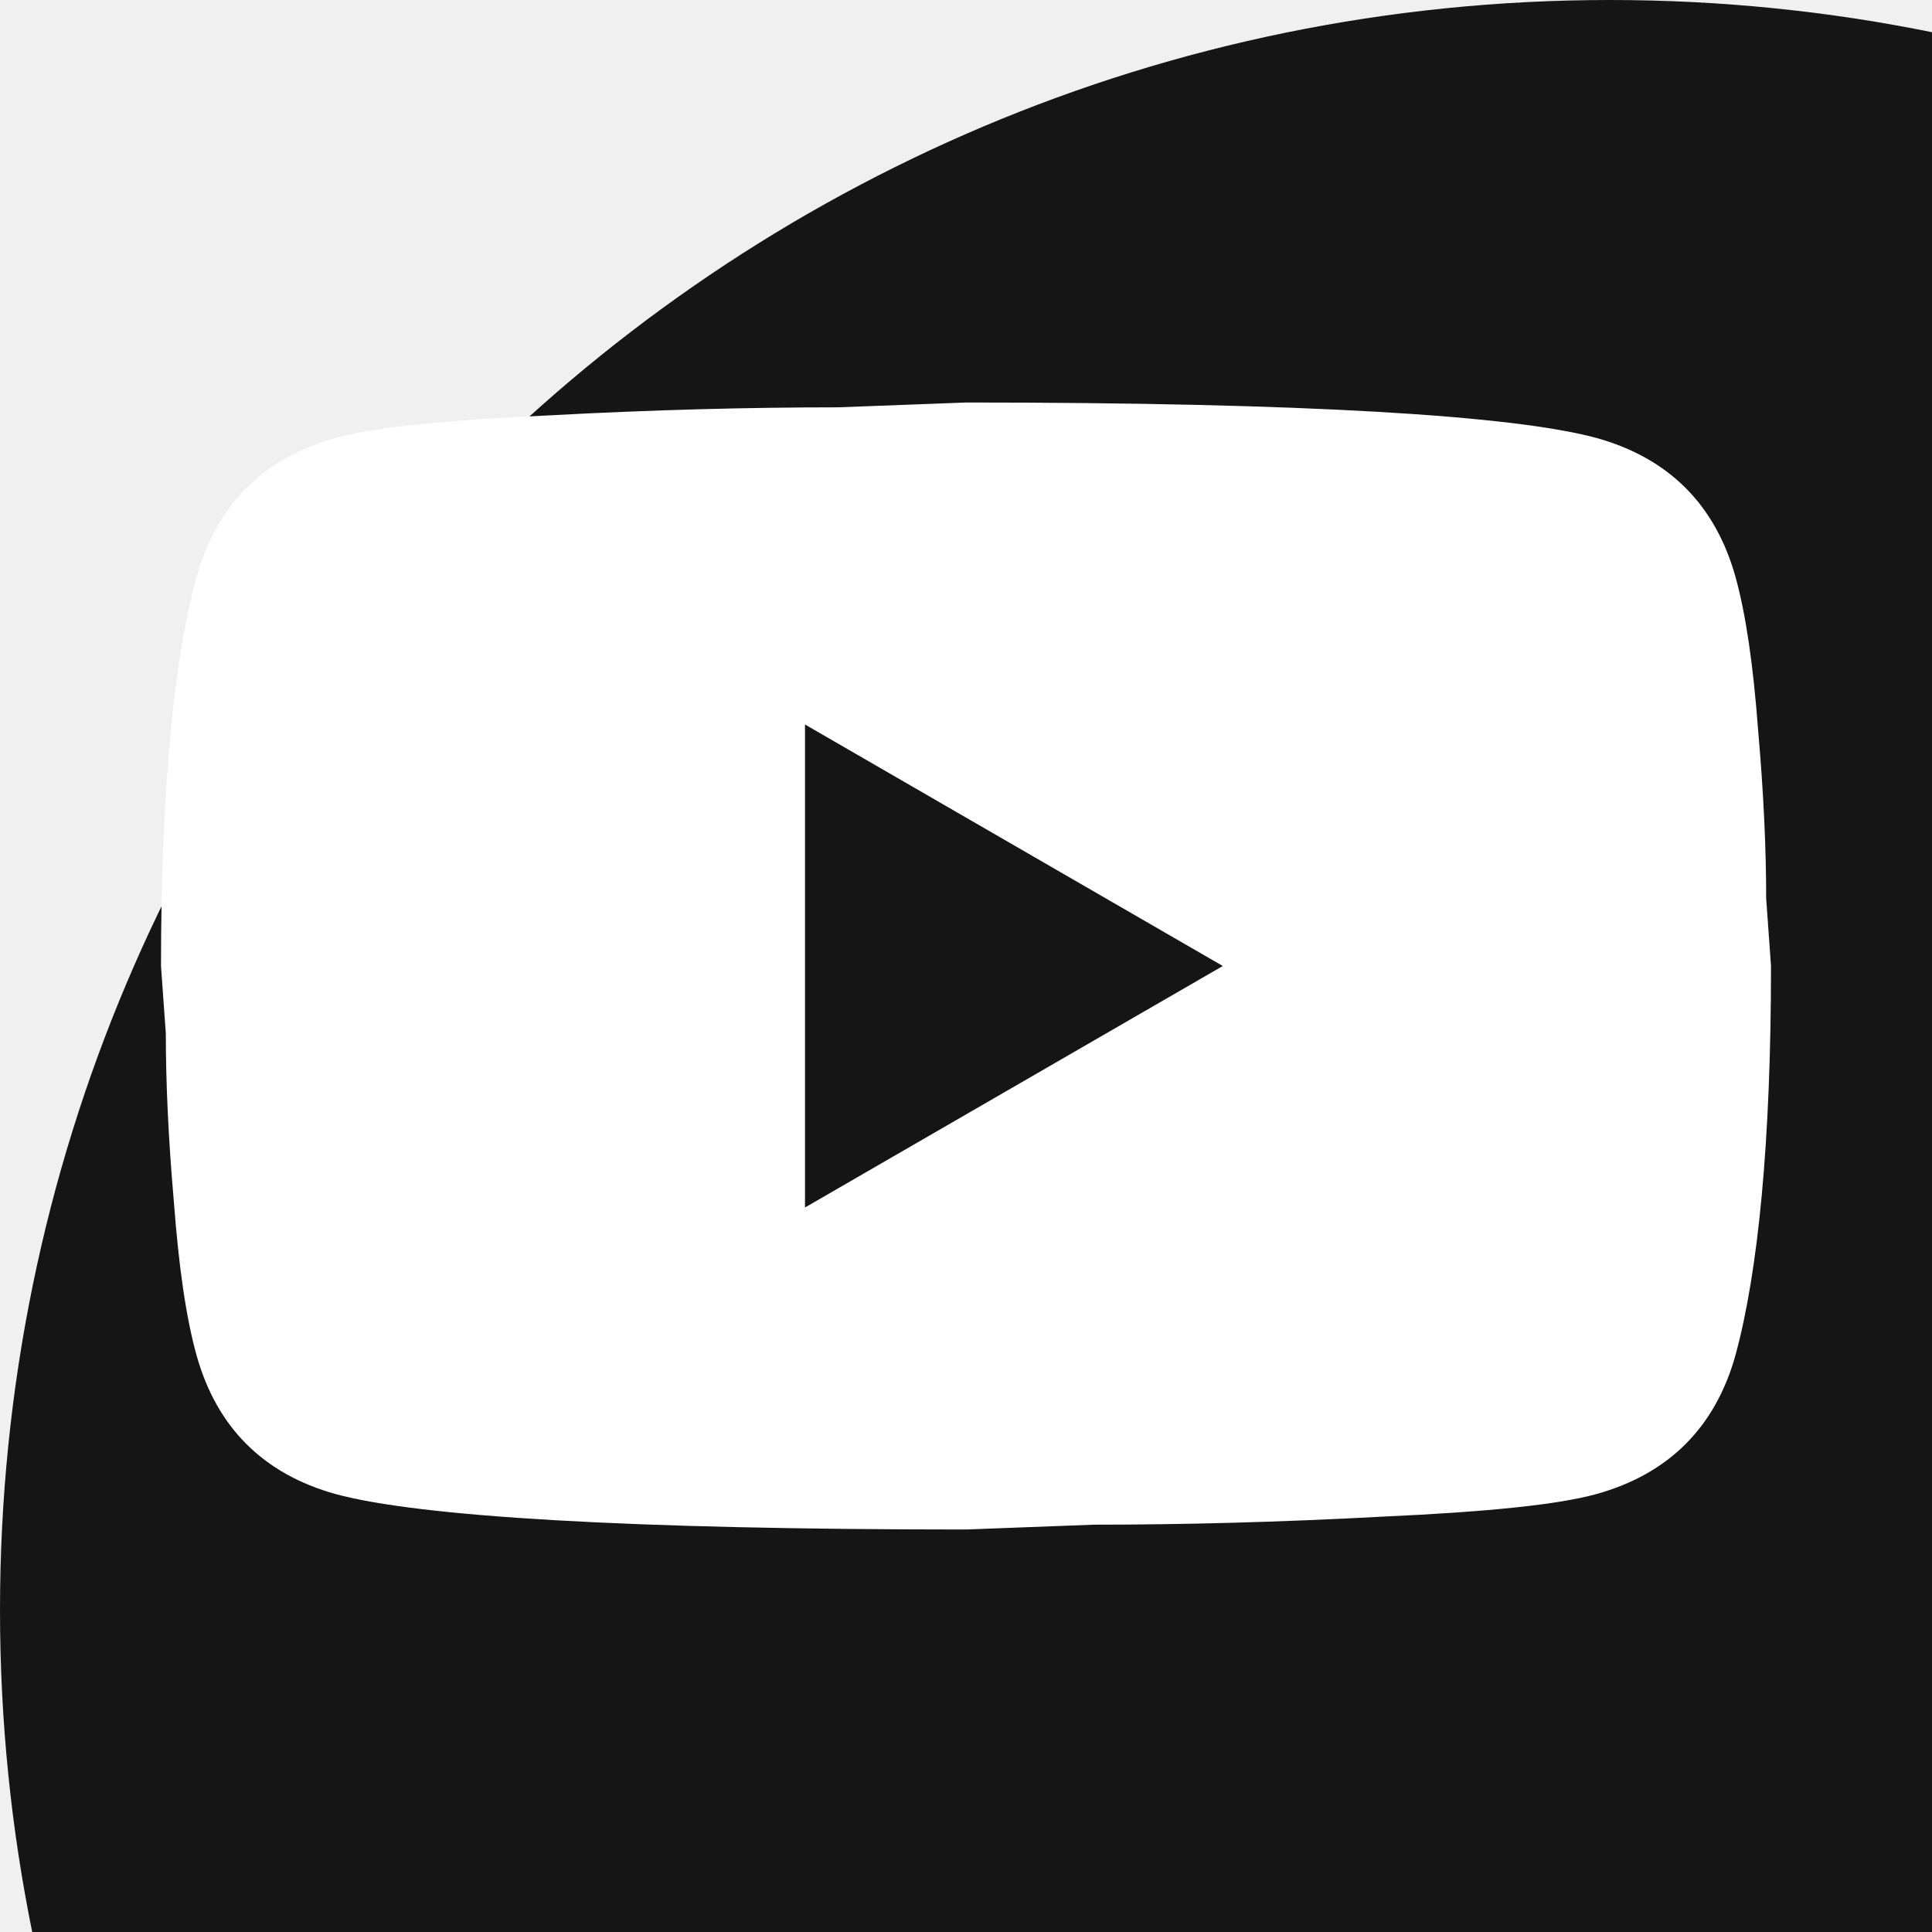
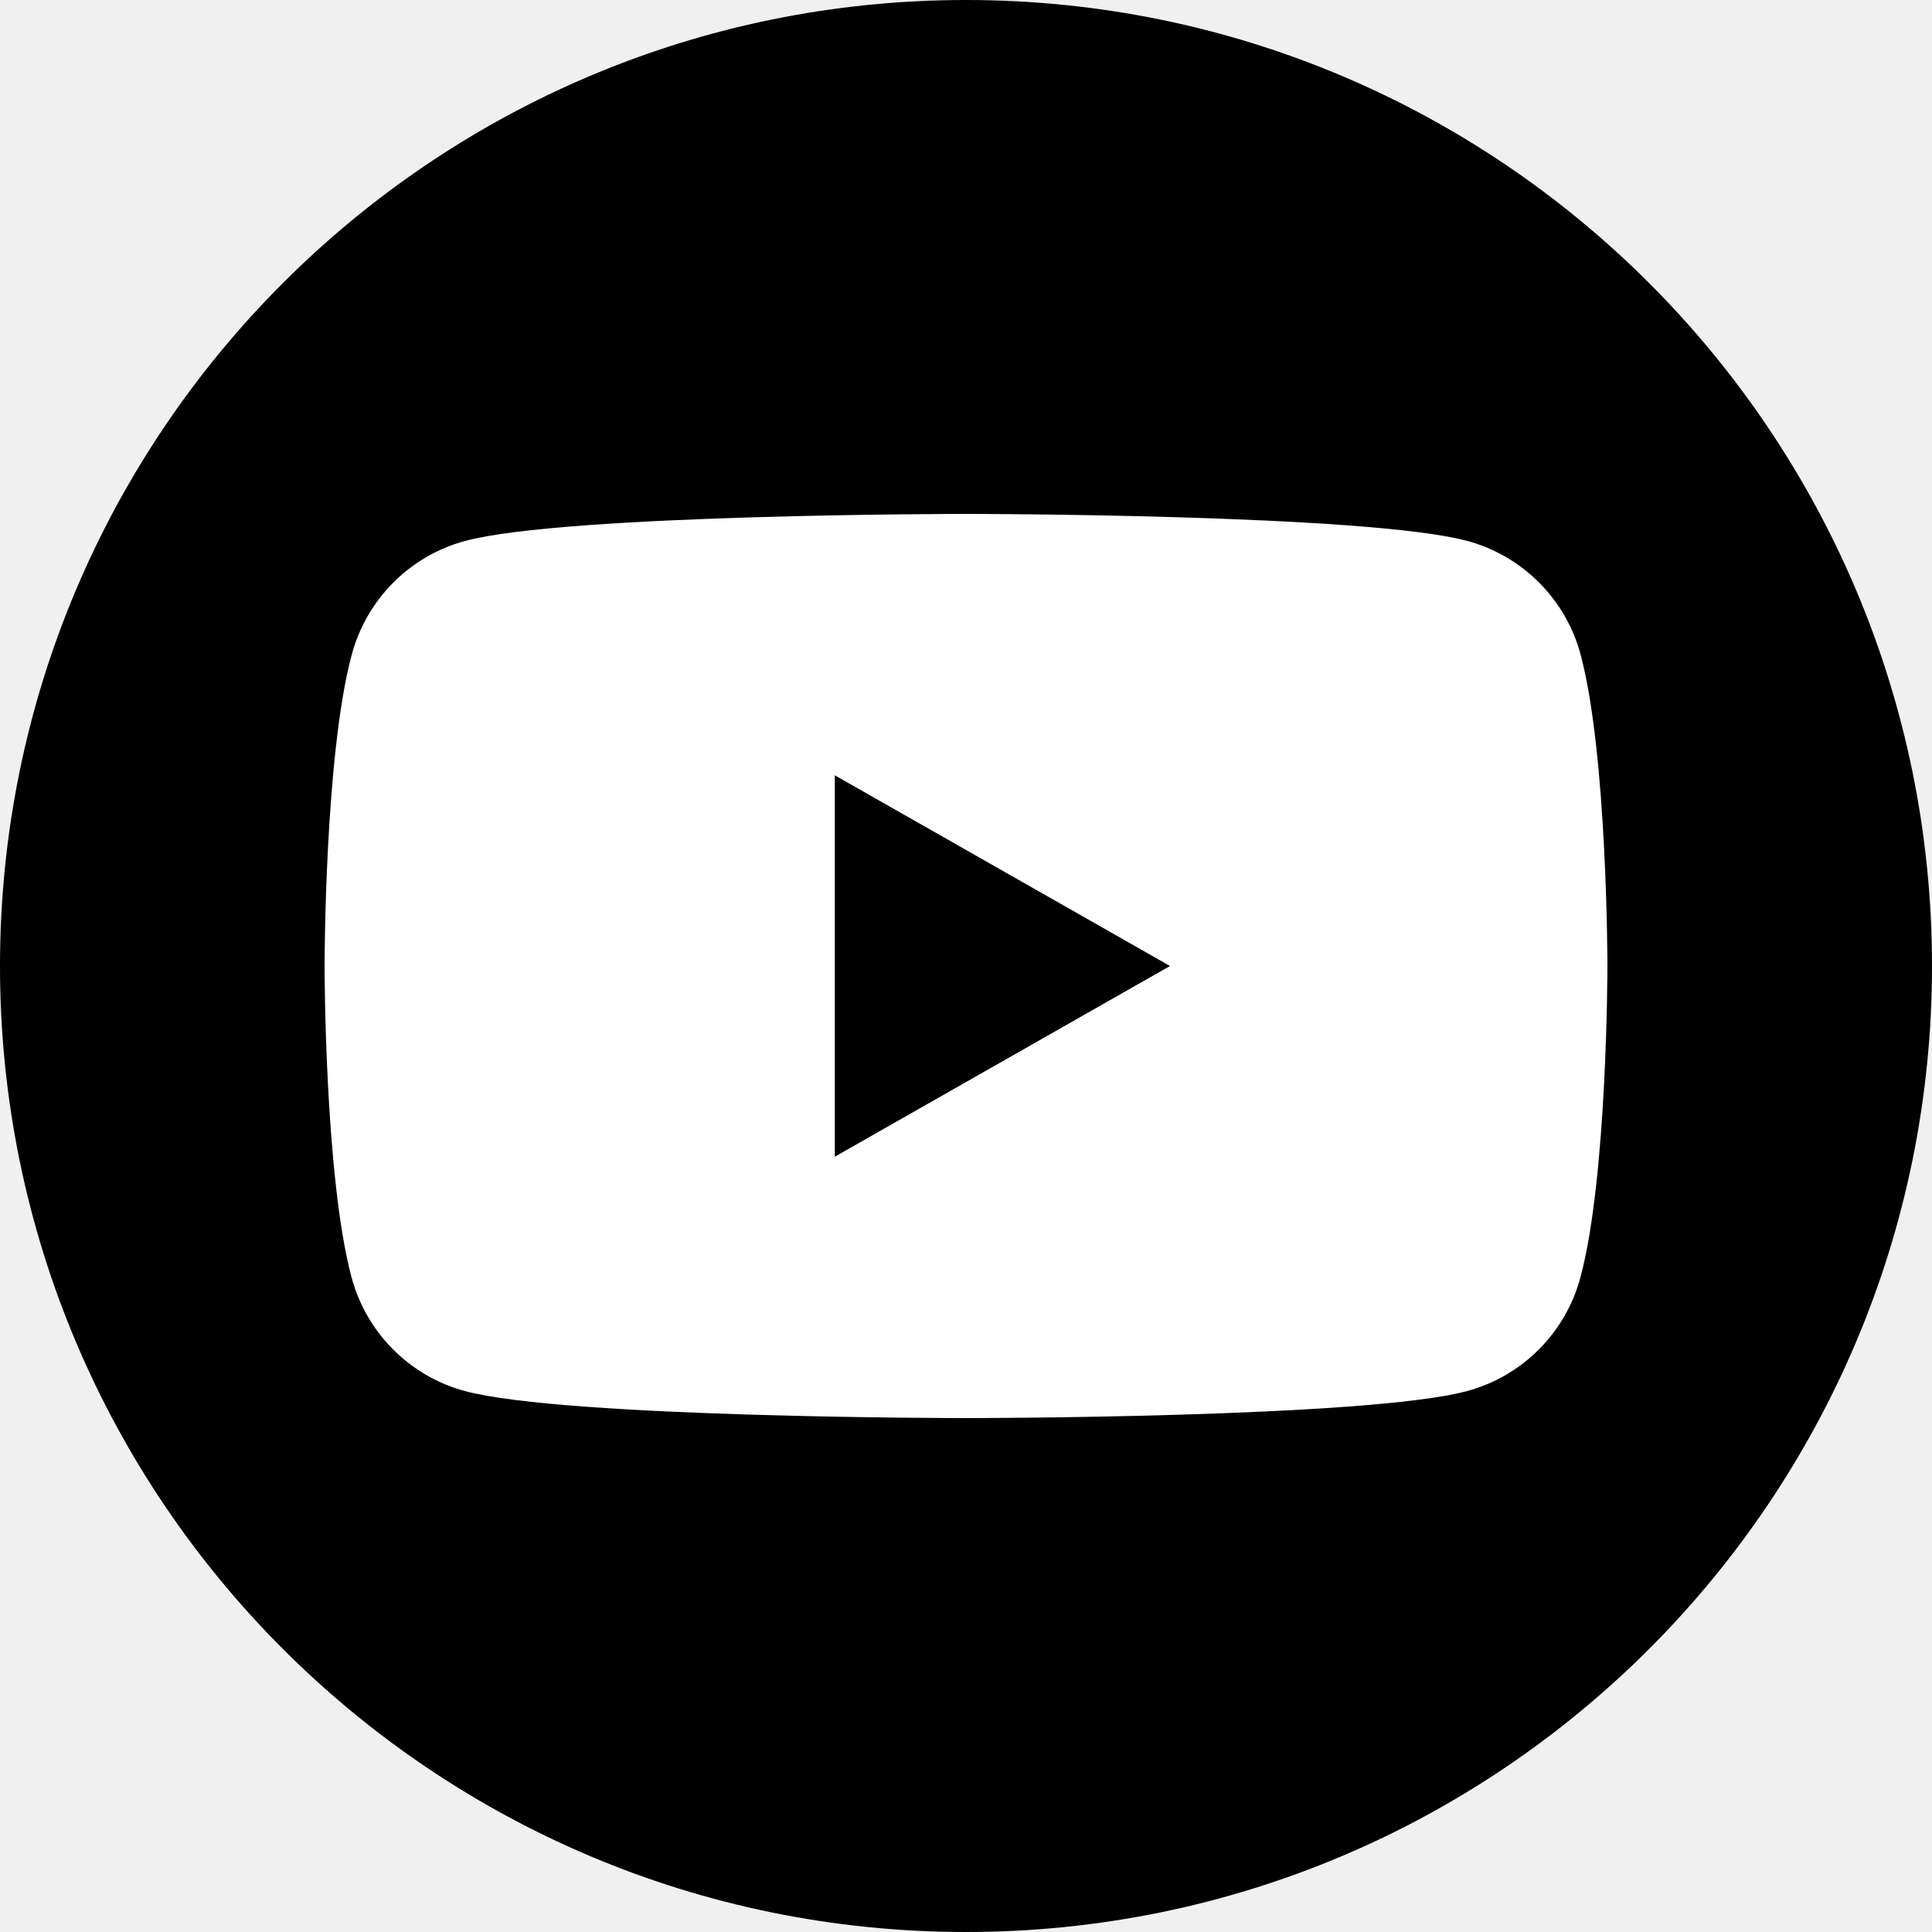
- <svg xmlns="http://www.w3.org/2000/svg" width="24" height="24" viewBox="0 0 24 24" fill="none">
-   <circle cx="20" cy="20" r="20" fill="#151515" />
-   <path d="M10 15L15.19 12L10 9V15ZM21.56 7.17C21.69 7.64 21.78 8.27 21.84 9.07C21.91 9.87 21.94 10.56 21.94 11.16L22 12C22 14.19 21.84 15.8 21.56 16.83C21.31 17.73 20.73 18.31 19.83 18.56C19.36 18.69 18.5 18.78 17.18 18.84C15.88 18.91 14.69 18.94 13.59 18.94L12 19C7.81 19 5.2 18.84 4.17 18.56C3.27 18.31 2.69 17.73 2.44 16.83C2.31 16.36 2.22 15.73 2.16 14.93C2.09 14.13 2.06 13.44 2.06 12.84L2 12C2 9.81 2.16 8.2 2.44 7.17C2.69 6.27 3.27 5.69 4.17 5.44C4.64 5.31 5.5 5.22 6.82 5.16C8.12 5.09 9.31 5.06 10.41 5.06L12 5C16.19 5 18.8 5.16 19.83 5.44C20.73 5.69 21.31 6.27 21.56 7.17Z" fill="white" />
+ <svg xmlns="http://www.w3.org/2000/svg" id="Layer_1" style="enable-background:new 0 0 1000 1000;" version="1.1" viewBox="0 0 1000 1000" xml:space="preserve">
+   <style type="text/css">
+ 	.st0{fill:#FFFFFF;}
+ </style>
+   <g>
+     <path d="M500,1000L500,1000C223.9,1000,0,776.1,0,500l0,0C0,223.9,223.9,0,500,0l0,0c276.1,0,500,223.9,500,500l0,0   C1000,776.1,776.1,1000,500,1000z" />
+     <path class="st0" d="M818.2,339.1c-7.6-28.8-30.1-51.4-58.7-59.1c-51.8-14-259.4-14-259.4-14s-207.7,0-259.4,14   c-28.6,7.7-51.1,30.3-58.7,59.1C168,391.2,168,500,168,500s0,108.8,13.9,160.9c7.6,28.8,30.1,51.4,58.7,59.1   c51.8,14,259.4,14,259.4,14s207.7,0,259.4-14c28.6-7.7,51.1-30.3,58.7-59.1C832,608.8,832,500,832,500S832,391.2,818.2,339.1z    M432.1,598.7V401.3L605.6,500L432.1,598.7z" />
+   </g>
</svg>
